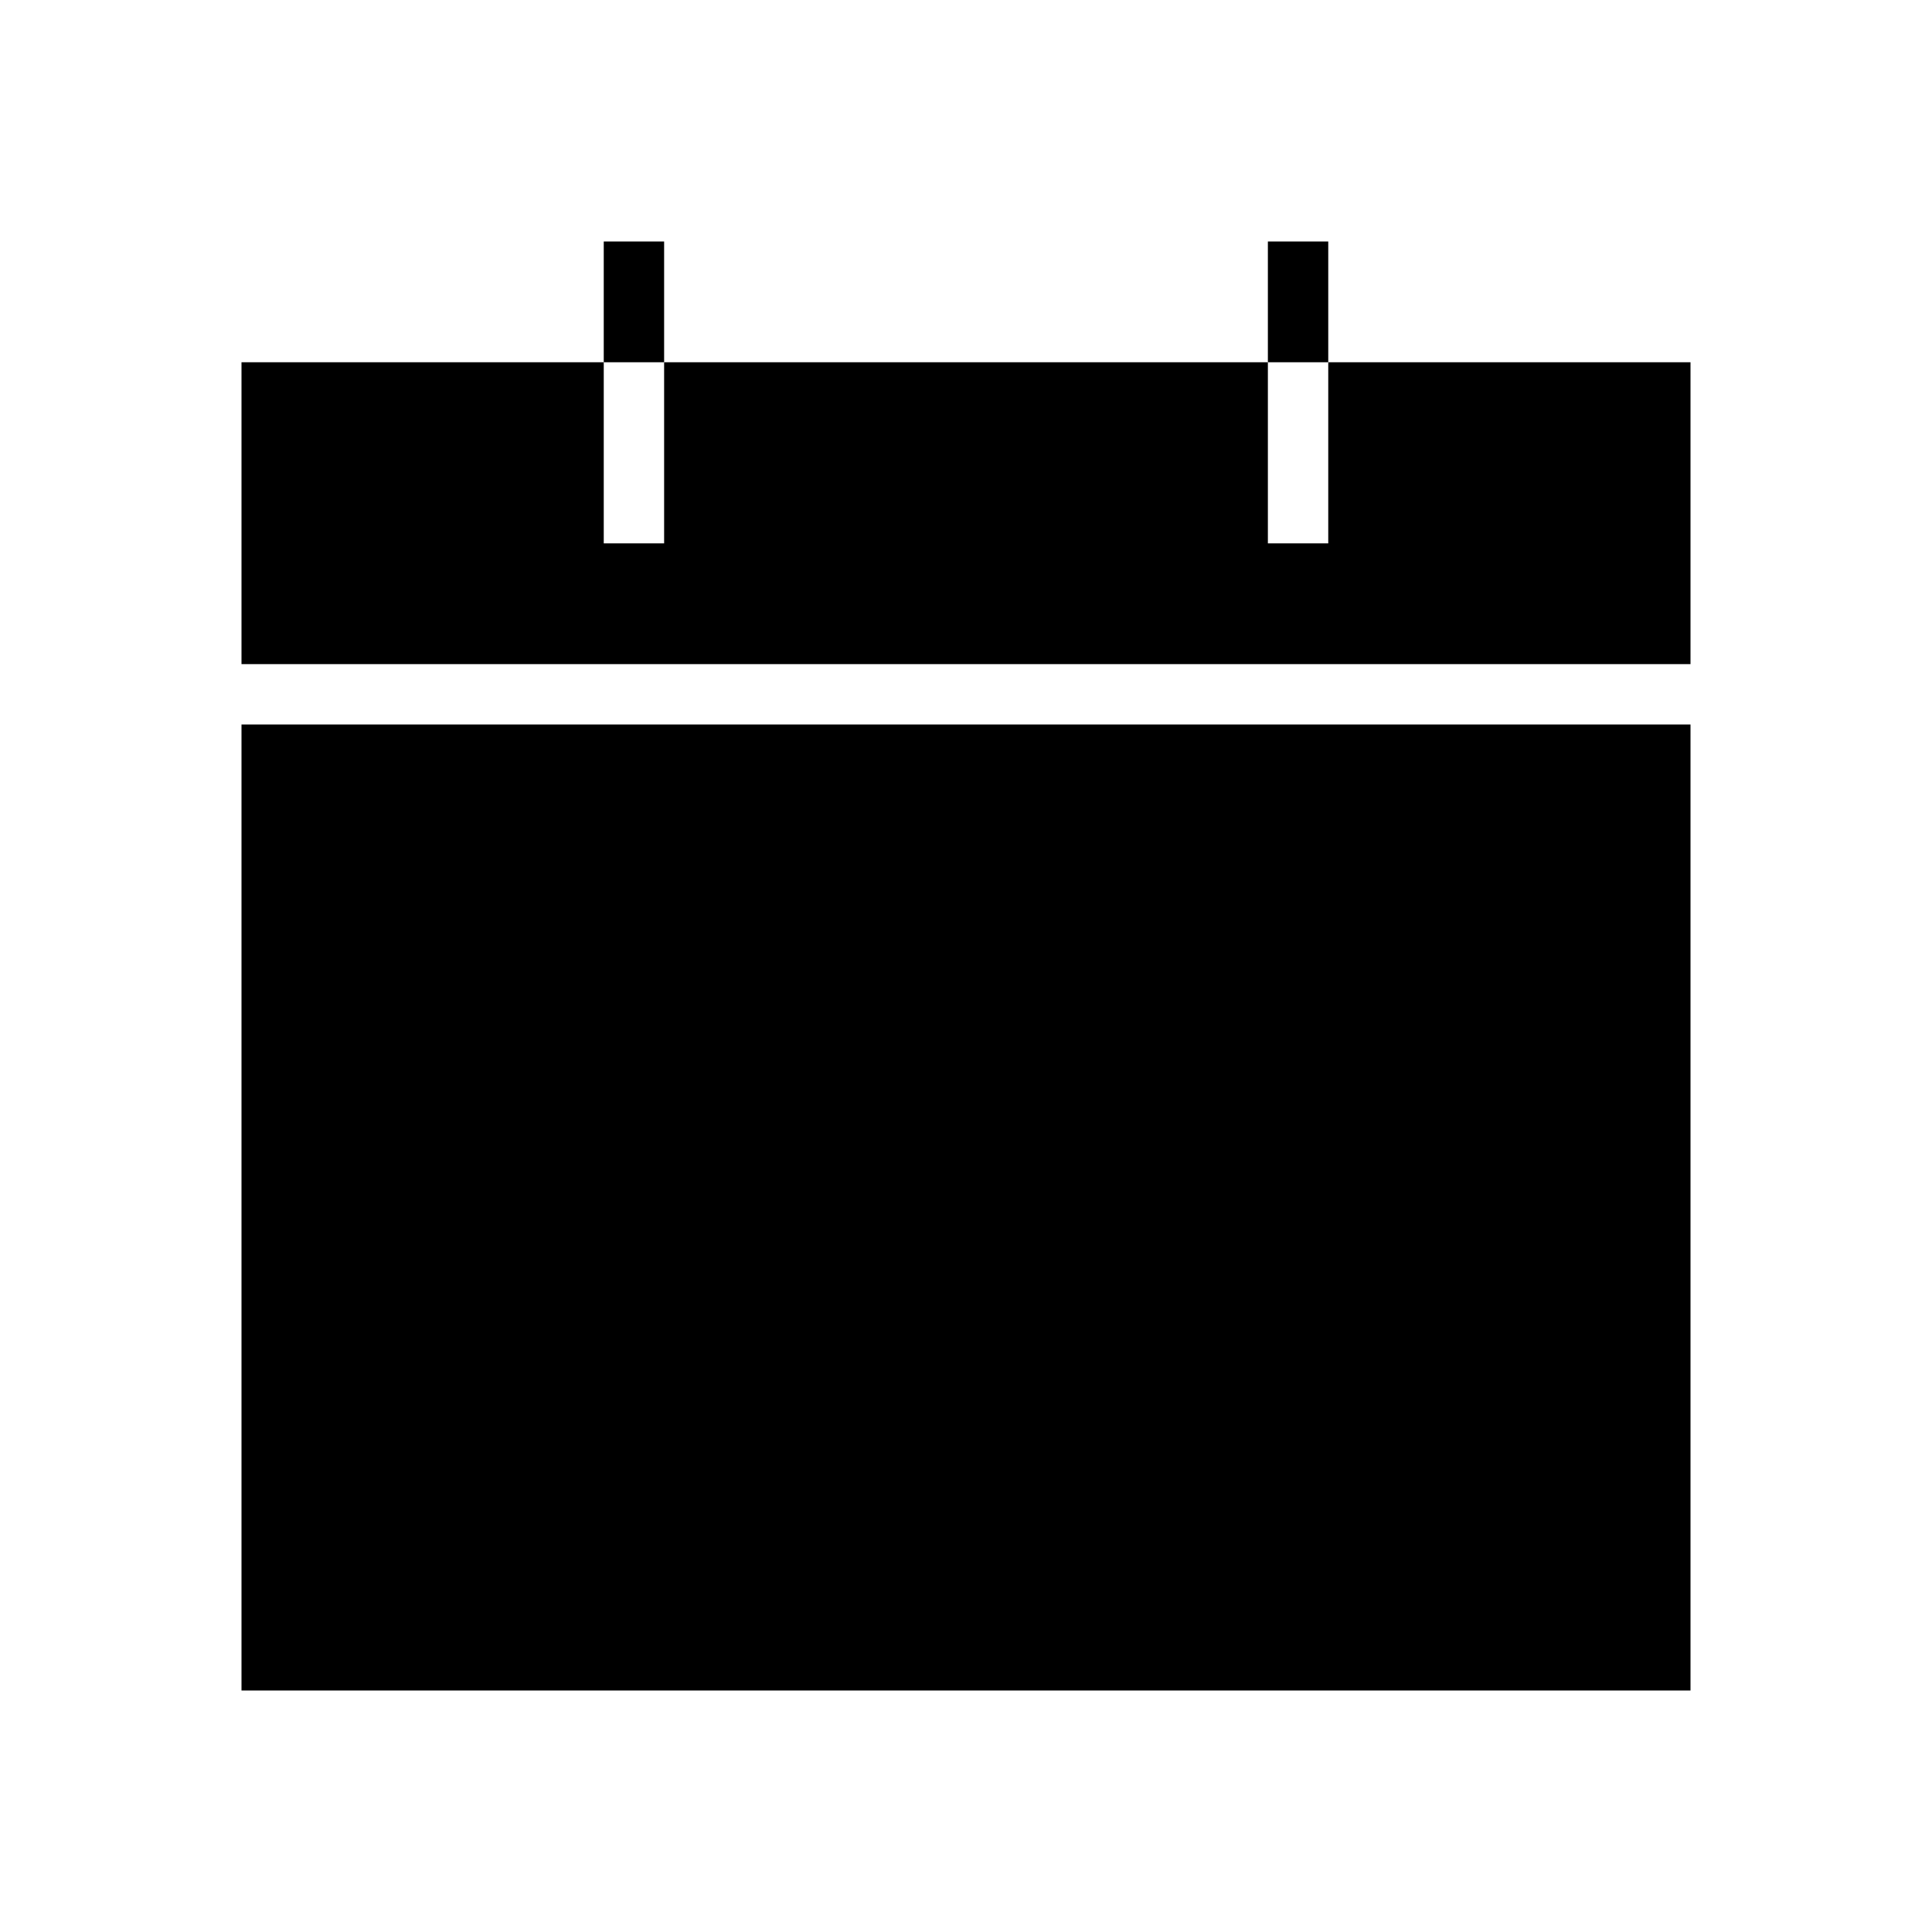
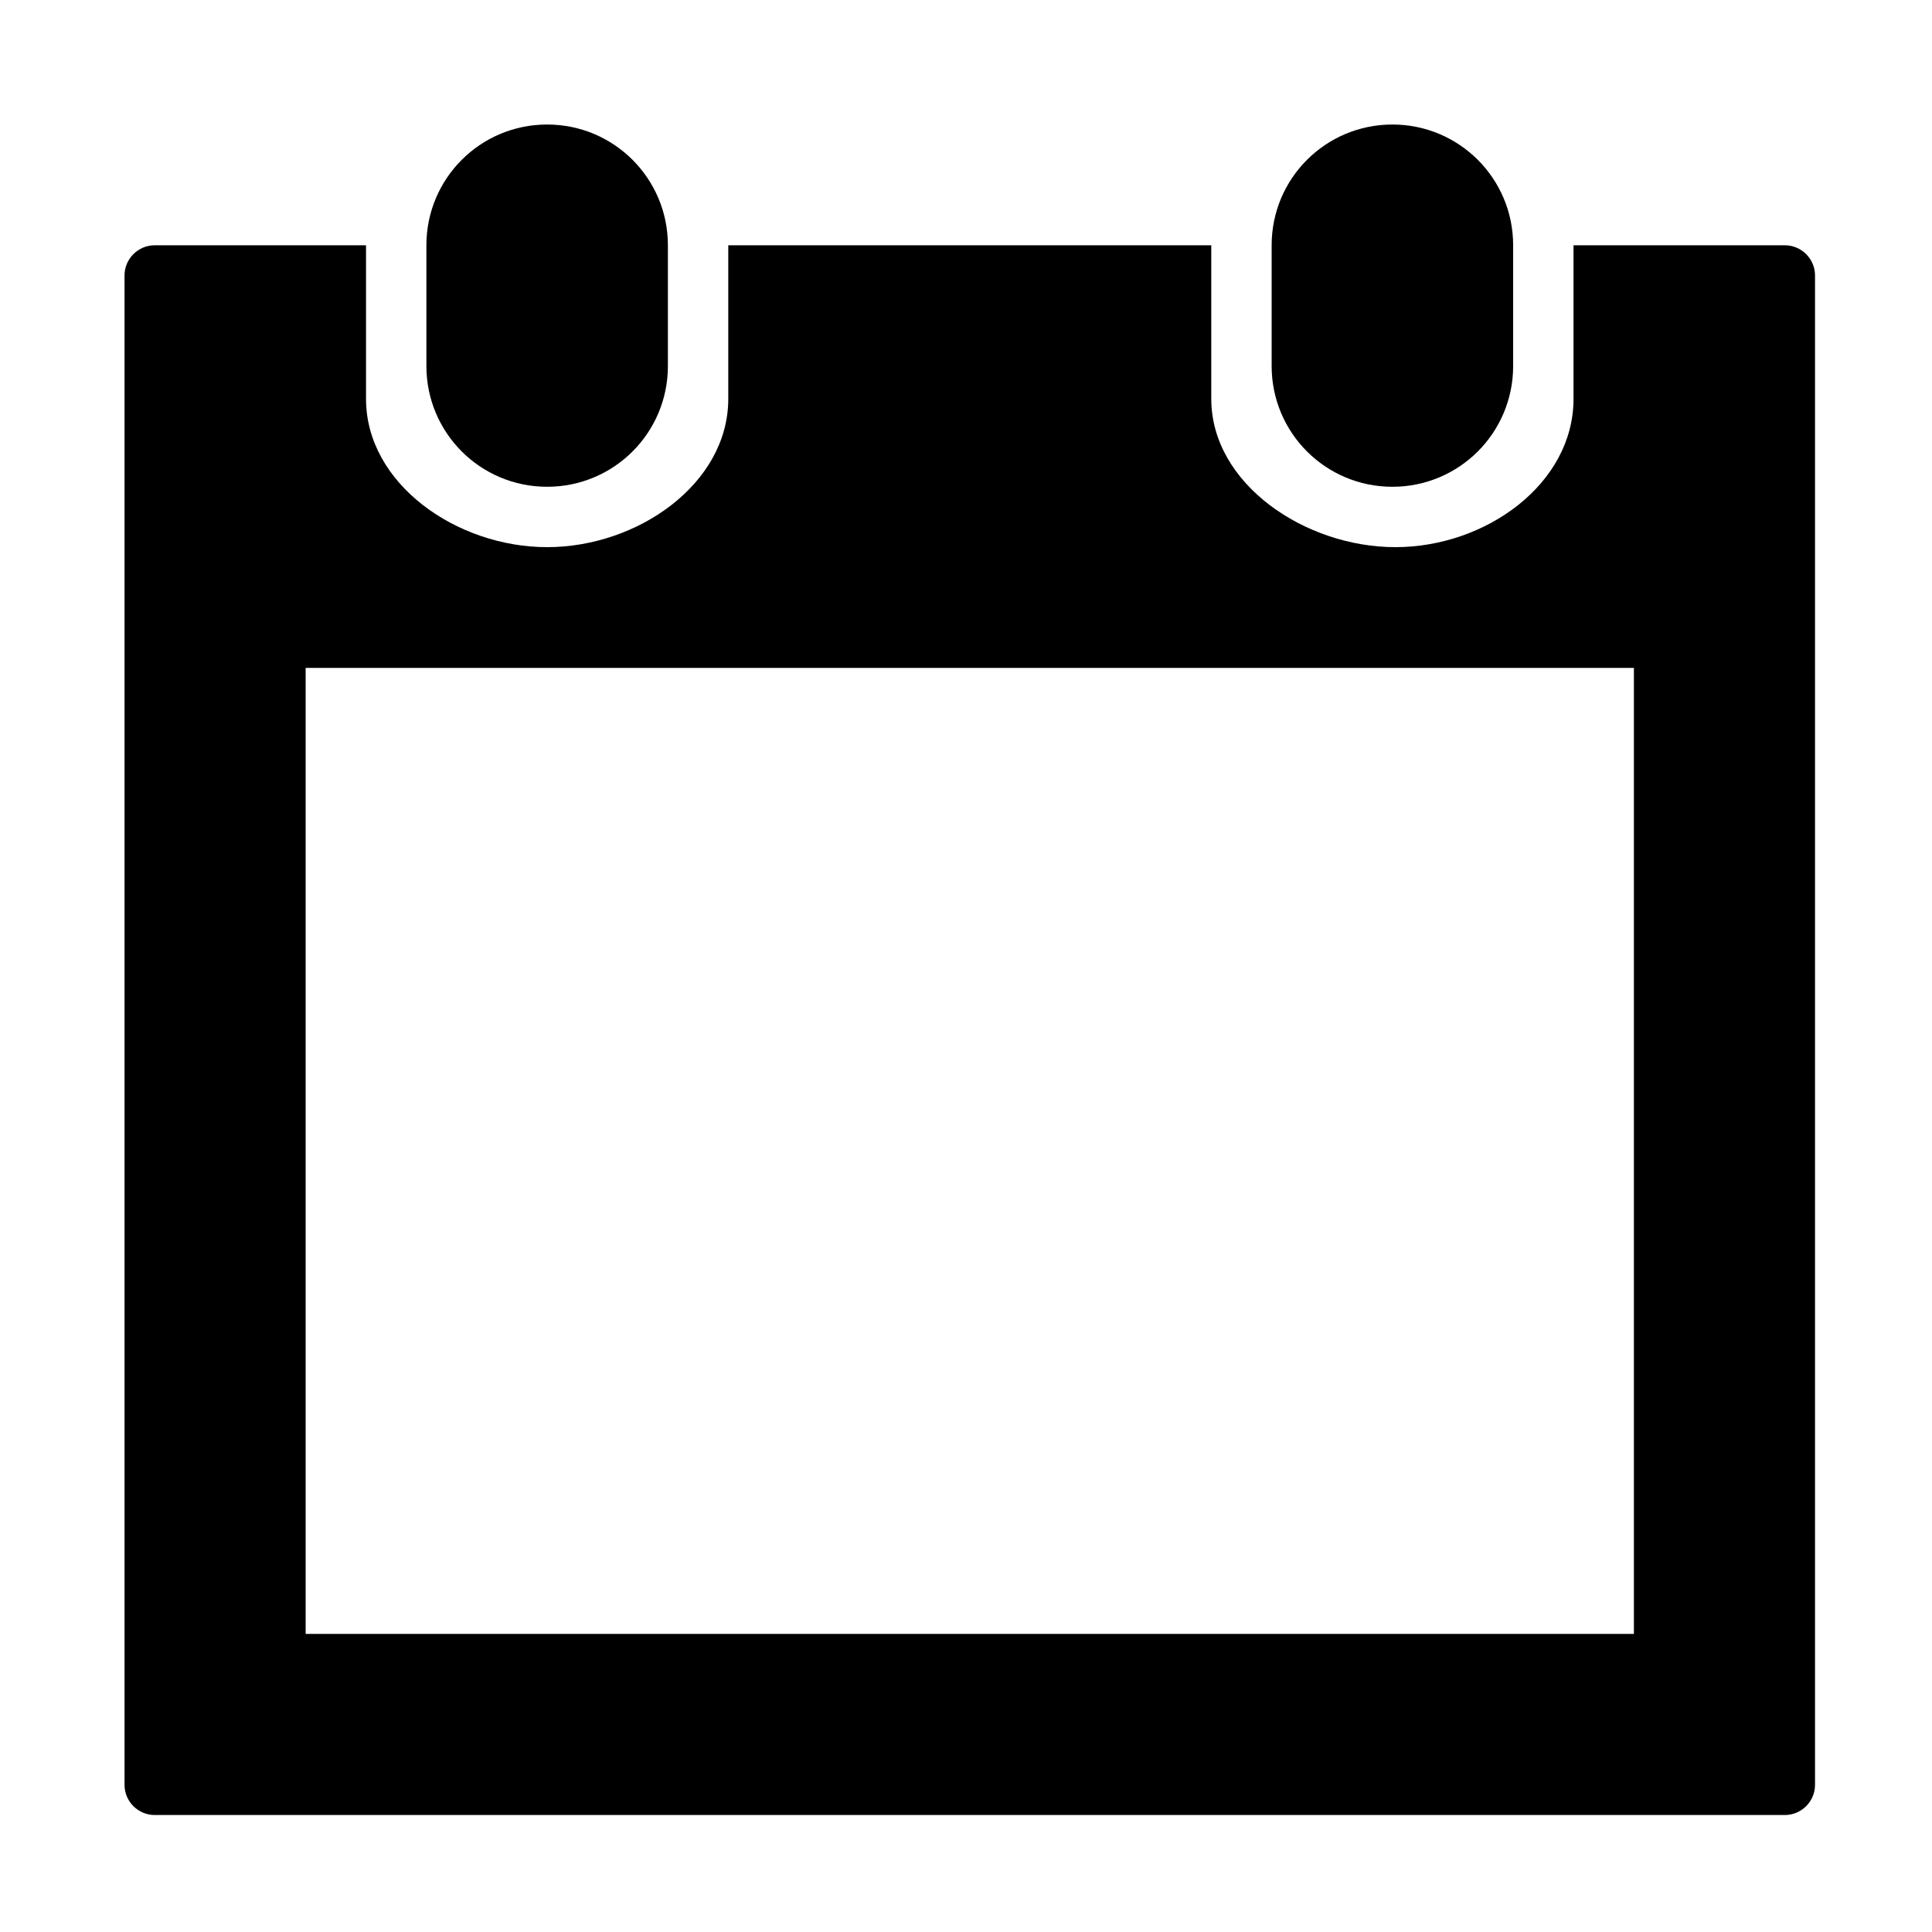
- <svg xmlns="http://www.w3.org/2000/svg" version="1.1" id="Layer_1" x="0px" y="0px" width="512px" height="512px" viewBox="0 0 512 512" style="enable-background:new 0 0 512 512;" xml:space="preserve">
+ <svg xmlns="http://www.w3.org/2000/svg" version="1.1" id="Layer_1" x="0px" y="0px" viewBox="0 0 512 512" style="enable-background:new 0 0 512 512;" xml:space="preserve">
  <g>
-     <rect x="64" y="192" width="384" height="256" />
-     <polygon points="448,96 352,96 352,144 336,144 336,96 176,96 176,144 160,144 160,96 64,96 64,176 448,176  " />
-     <rect x="160" y="64" width="16" height="32" />
-     <rect x="336" y="64" width="16" height="32" />
+     <path d="M145,129c17.7,0,32-14.3,32-32V65c0-17.7-14.3-32-32-32s-32,14.3-32,32v32C113,114.7,127.3,129,145,129z" />
+     <path d="M369,129c17.7,0,32-14.3,32-32V65c0-17.7-14.3-32-32-32s-32,14.3-32,32v32C337,114.7,351.3,129,369,129z" />
+     <path d="M473,65h-56v40.7c0,22.5-23.2,39.3-47.2,39.3S321,128.2,321,105.7V65H193v40.7c0,22.5-24,39.3-48,39.3s-48-16.8-48-39.3V65   H41c-4.4,0-8,3.6-8,8v400c0,4.4,3.6,8,8,8h432c4.4,0,8-3.6,8-8V73C481,68.6,477.4,65,473,65z M433,433H81V177h352V433z" />
  </g>
</svg>
